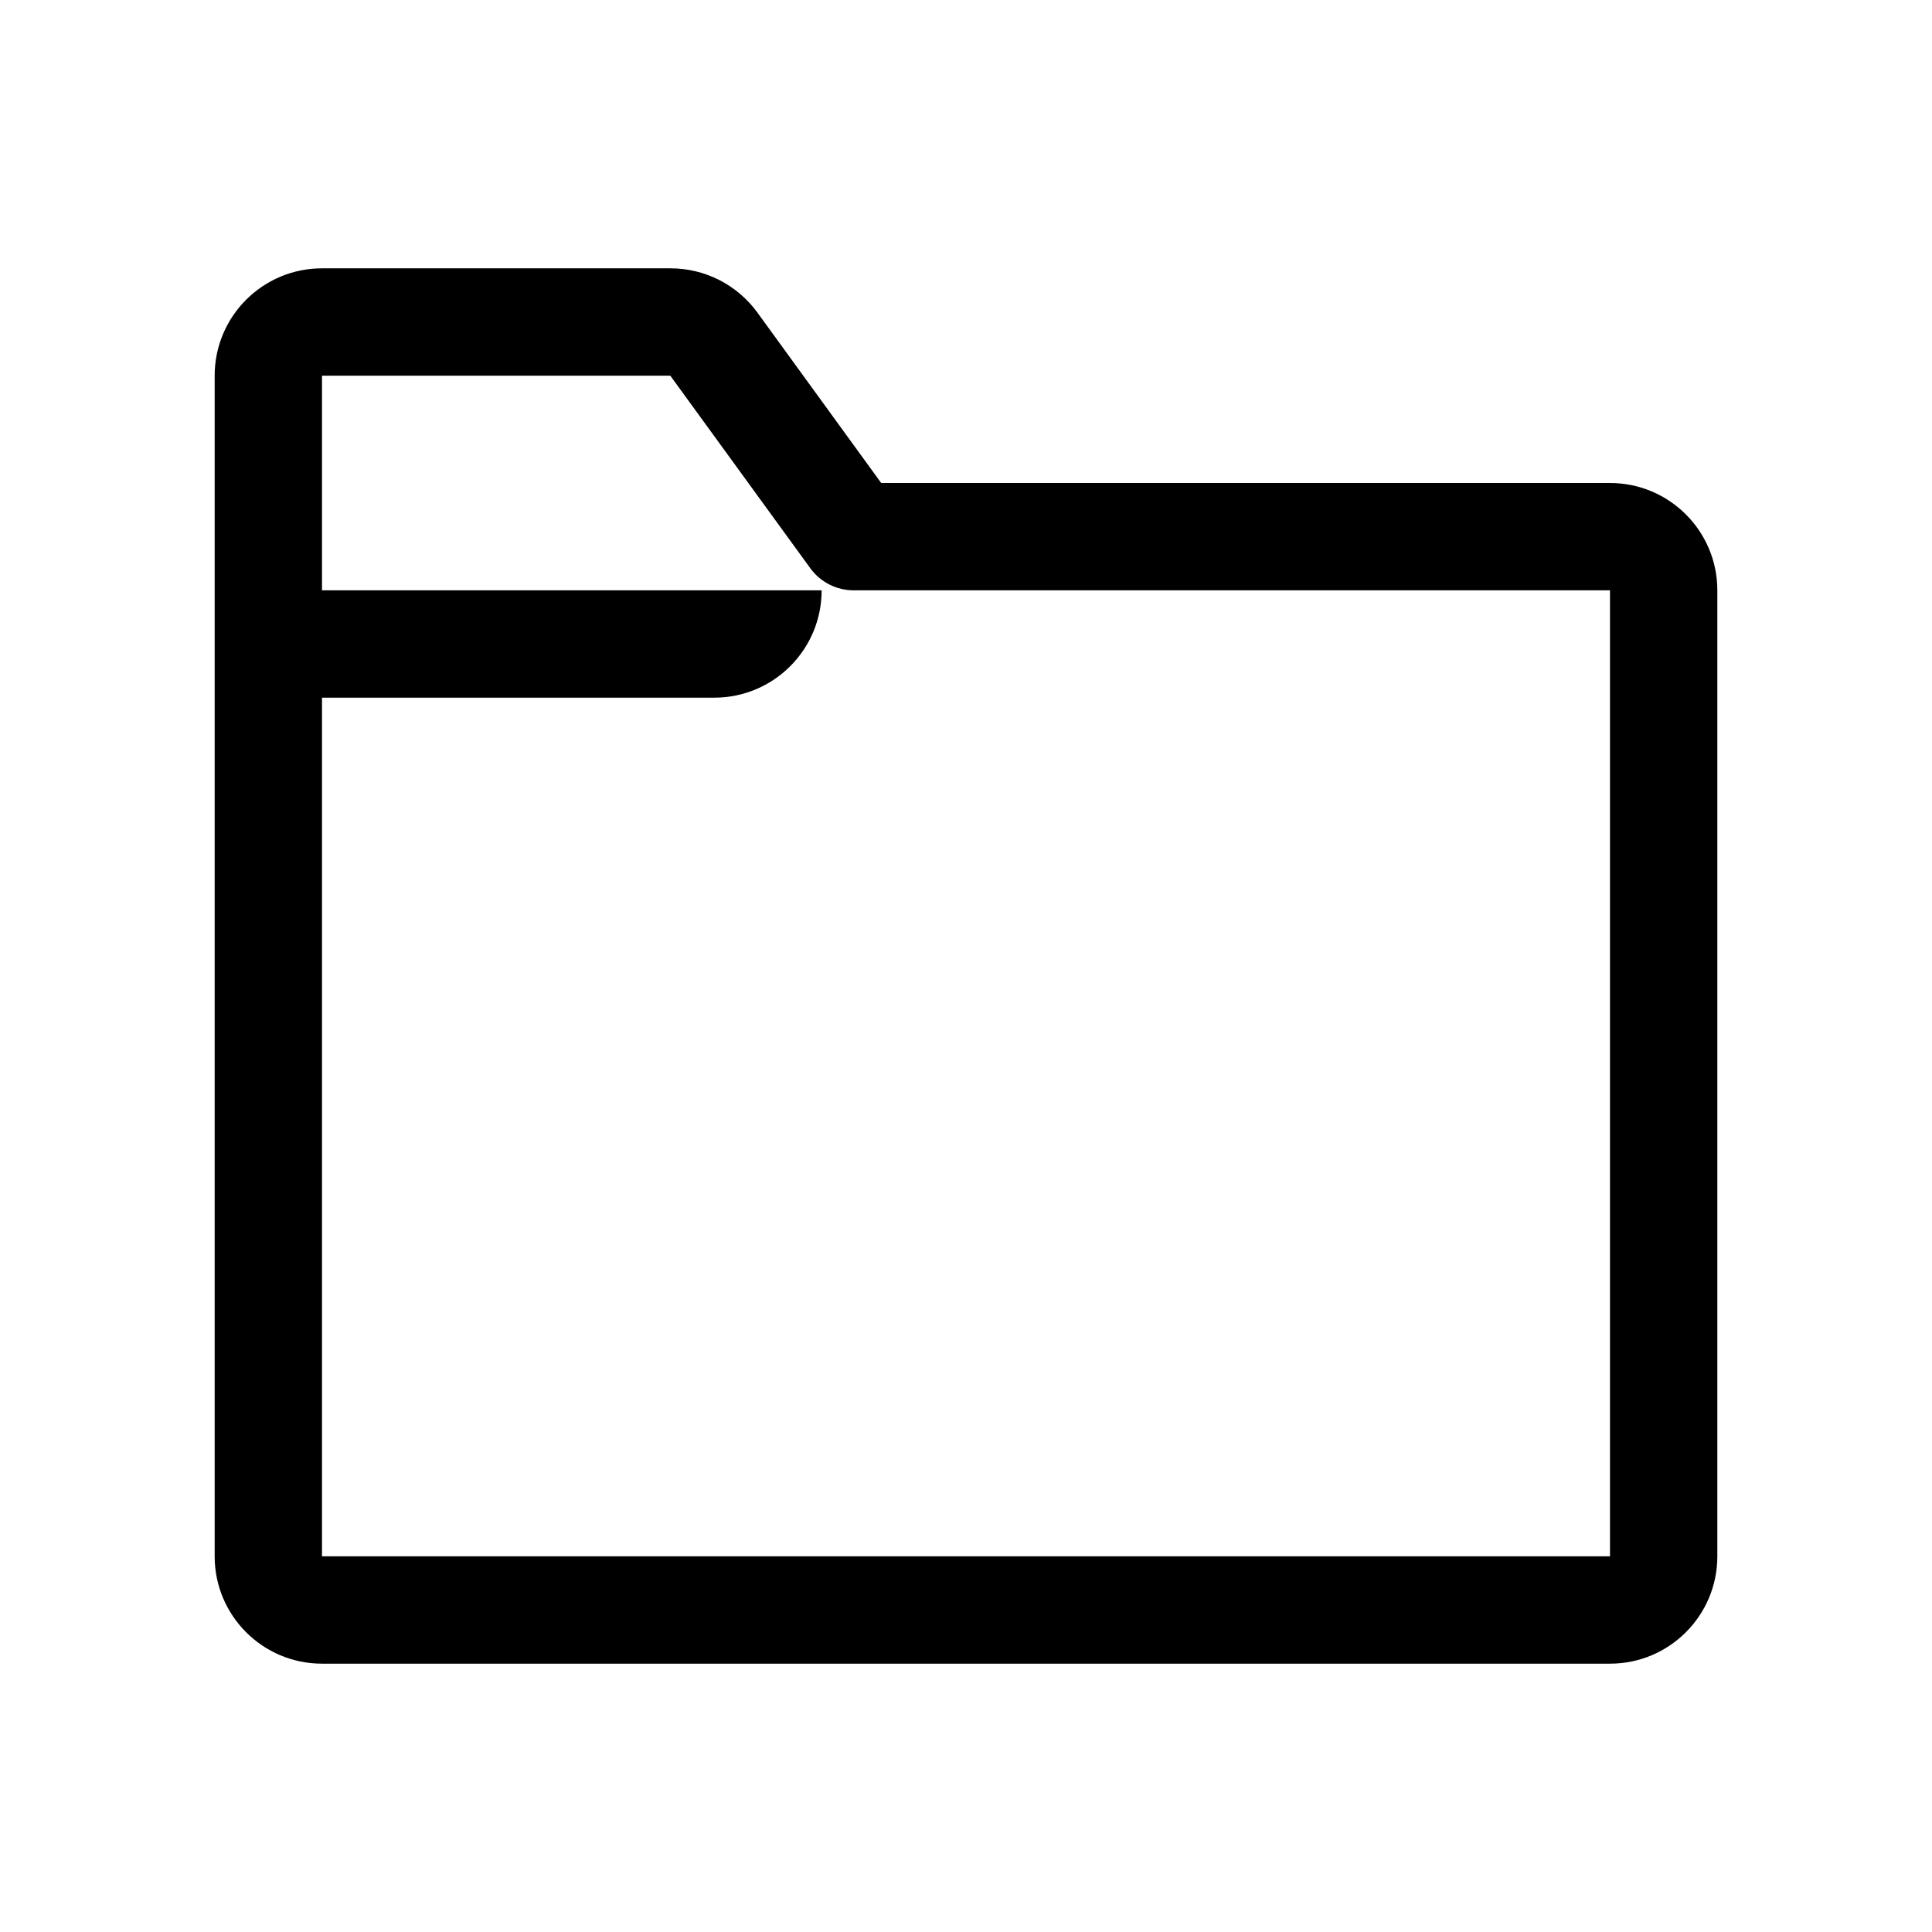
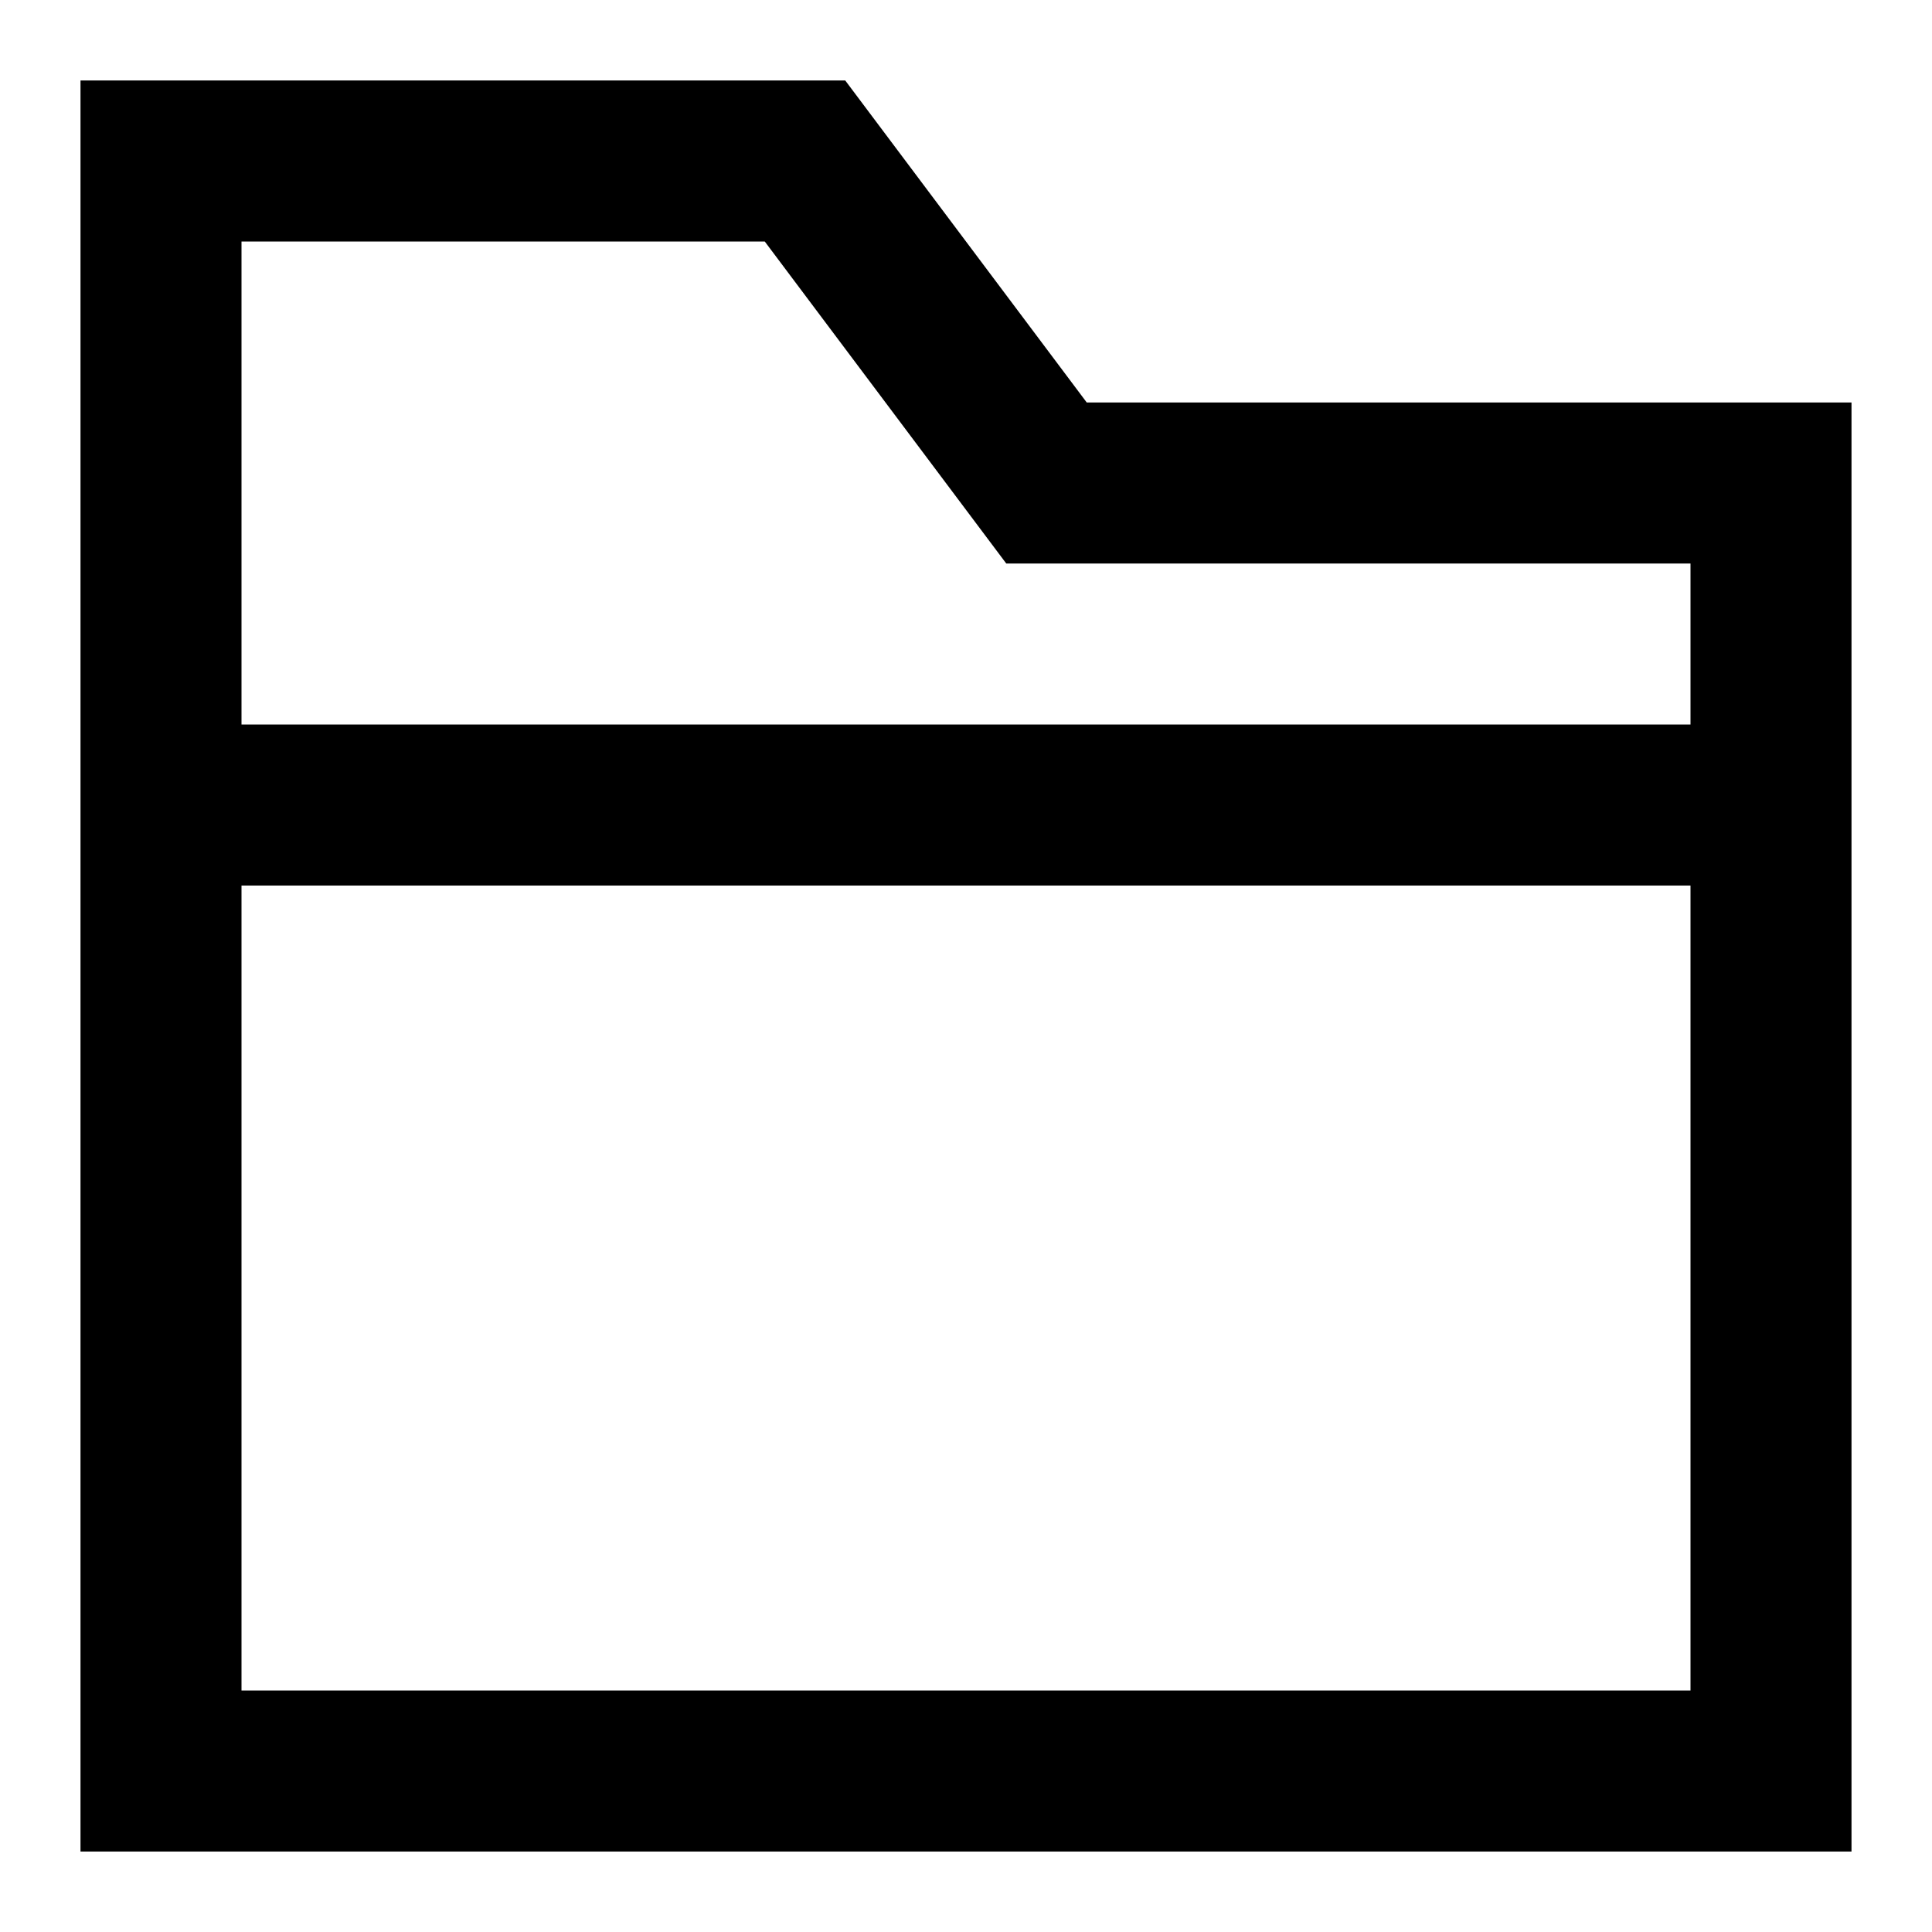
- <svg xmlns="http://www.w3.org/2000/svg" fill="#000000" width="800px" height="800px" viewBox="0 0 36 36" version="1.1" preserveAspectRatio="xMidYMid meet">
-   <path class="clr-i-outline clr-i-outline-path-1" d="M30,9H16.42L14.11,5.82A2,2,0,0,0,12.49,5H6A2,2,0,0,0,4,7V29a2,2,0,0,0,2,2H30a2,2,0,0,0,2-2V11A2,2,0,0,0,30,9Zm0,20H6V13h7.31a2,2,0,0,0,2-2H6V7h6.49l2.61,3.59a1,1,0,0,0,.81.41H30Z" />
-   <rect x="0" y="0" width="36" height="36" fill-opacity="0" />
+ <svg xmlns="http://www.w3.org/2000/svg" width="800px" height="800px" viewBox="0 0 24 24">
+   <path fill="none" stroke="#000000" stroke-width="2" d="M2,10 L2,6 L2,2 L10,2 L13,6 L22,6 L22,10 L2,10 Z M2,10 L22,10 L22,22 L2,22 L2,10 Z" />
</svg>
